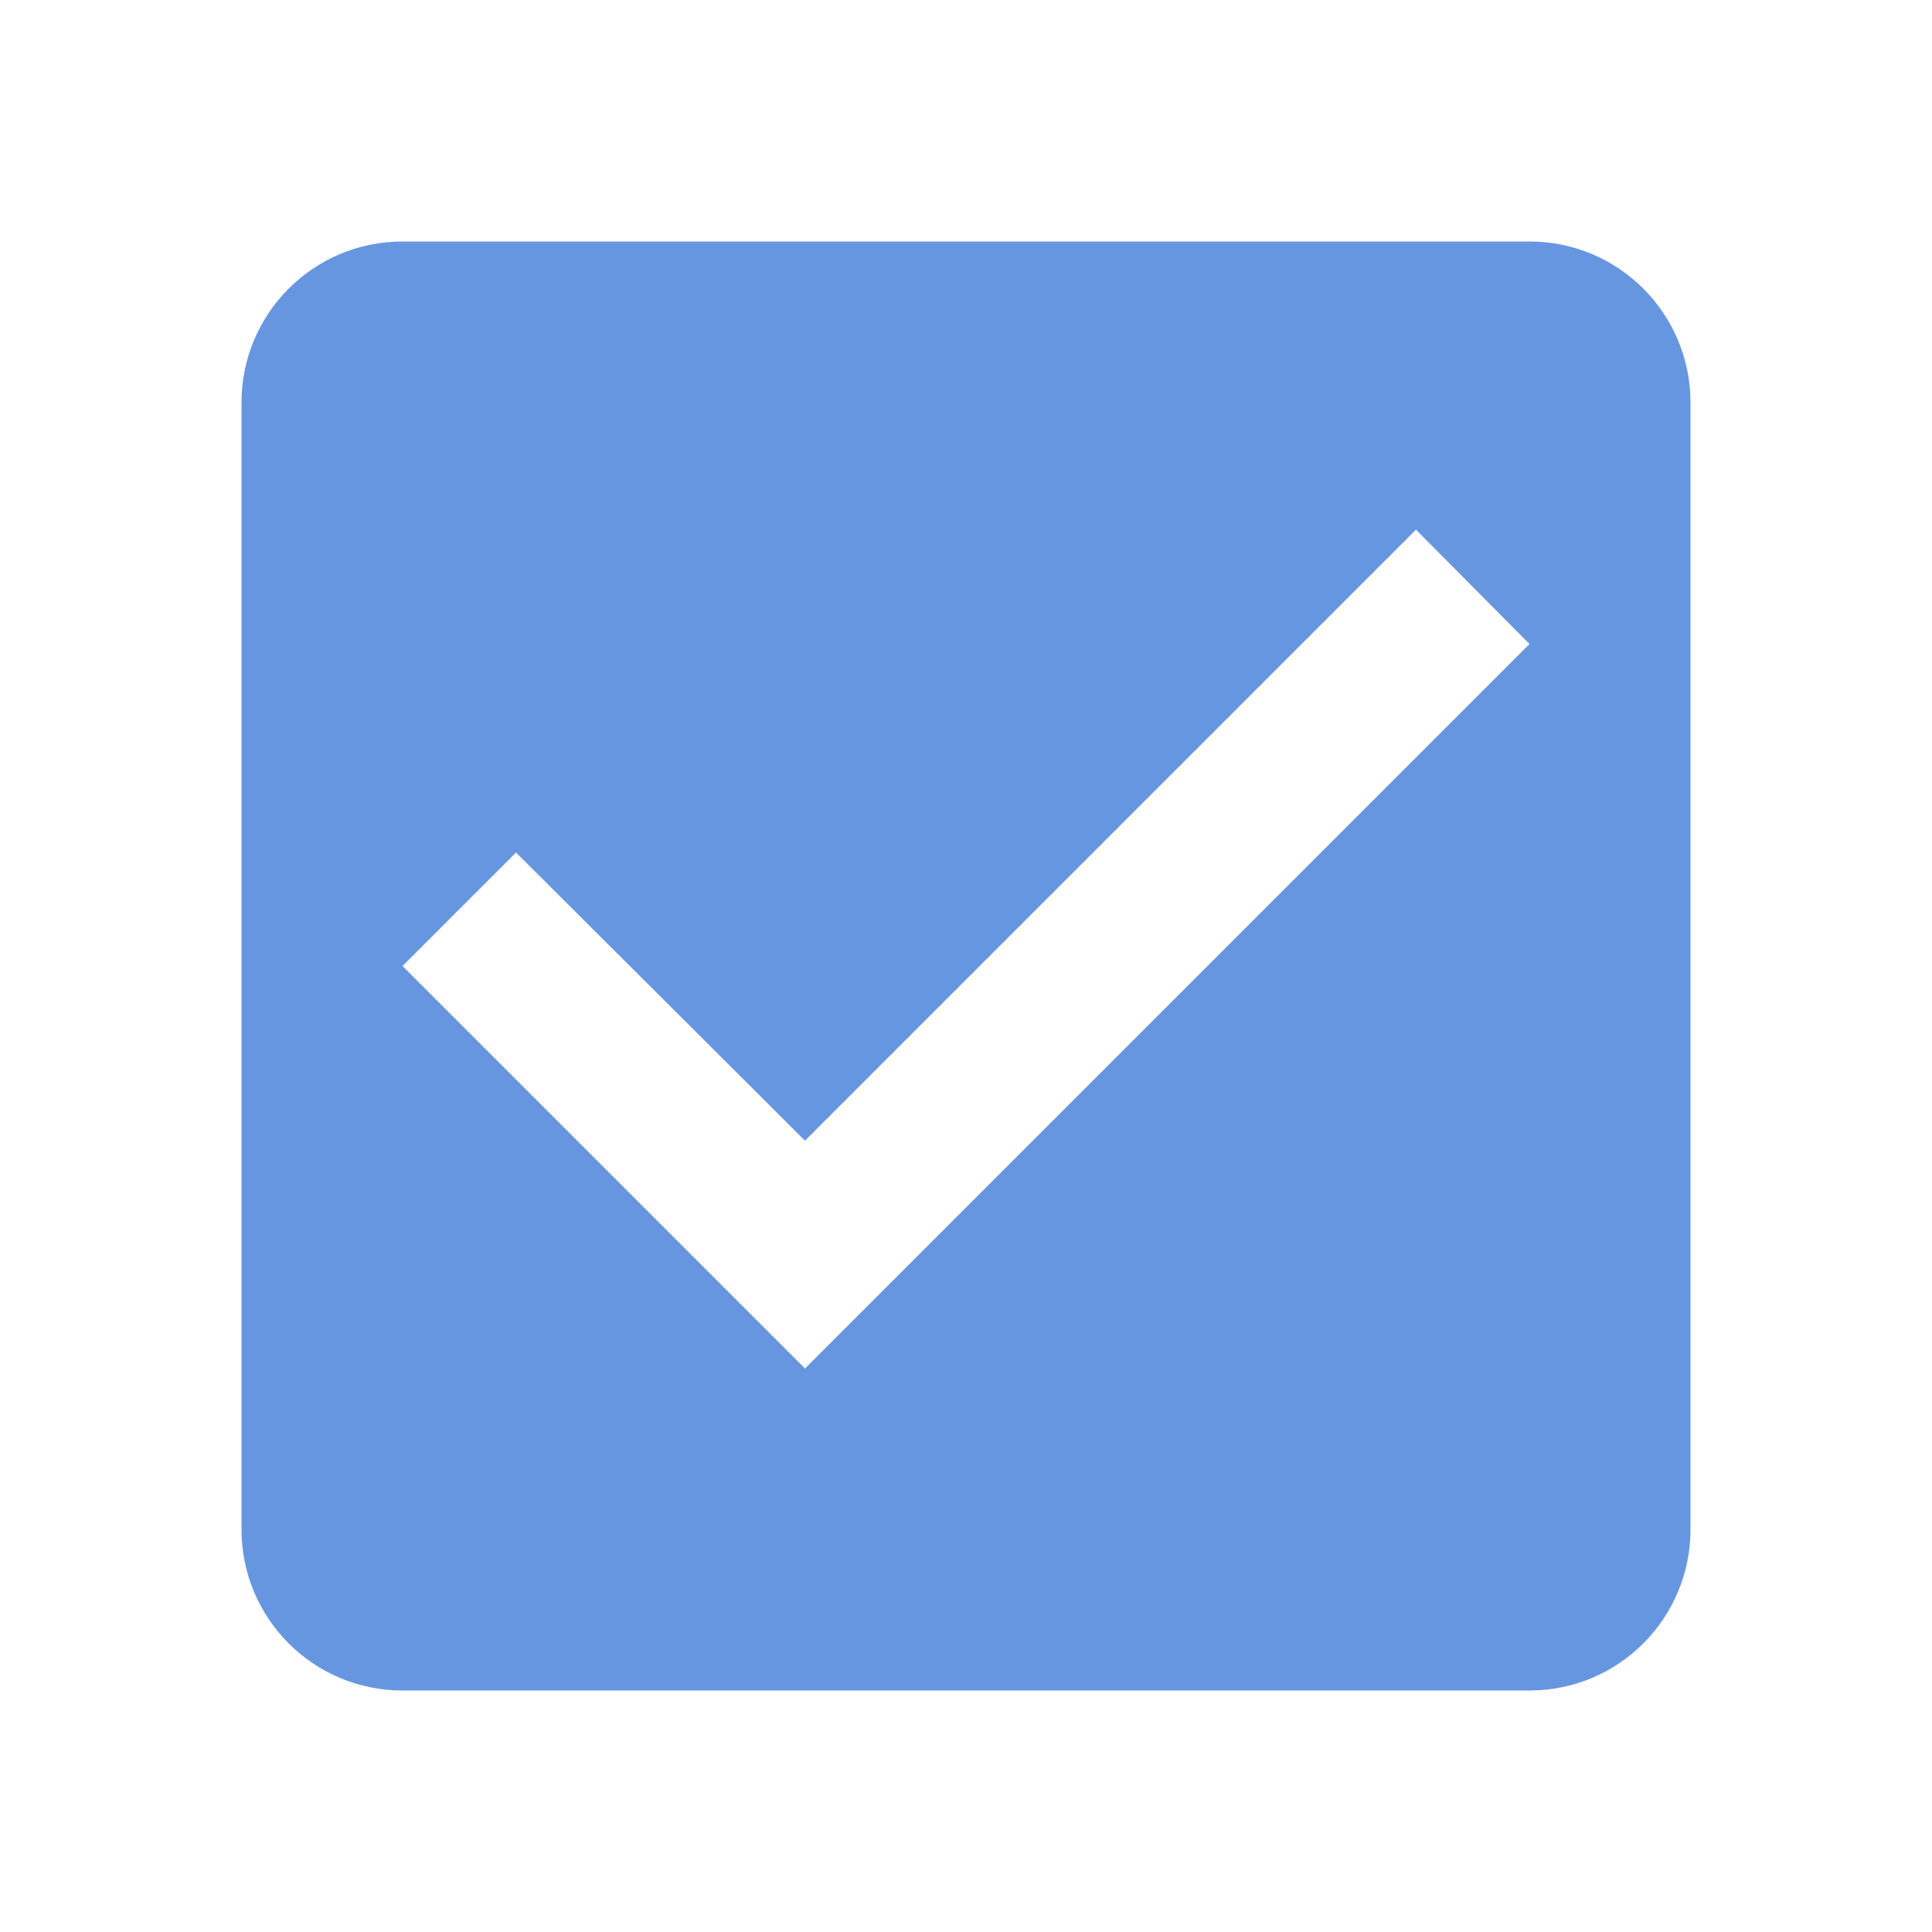
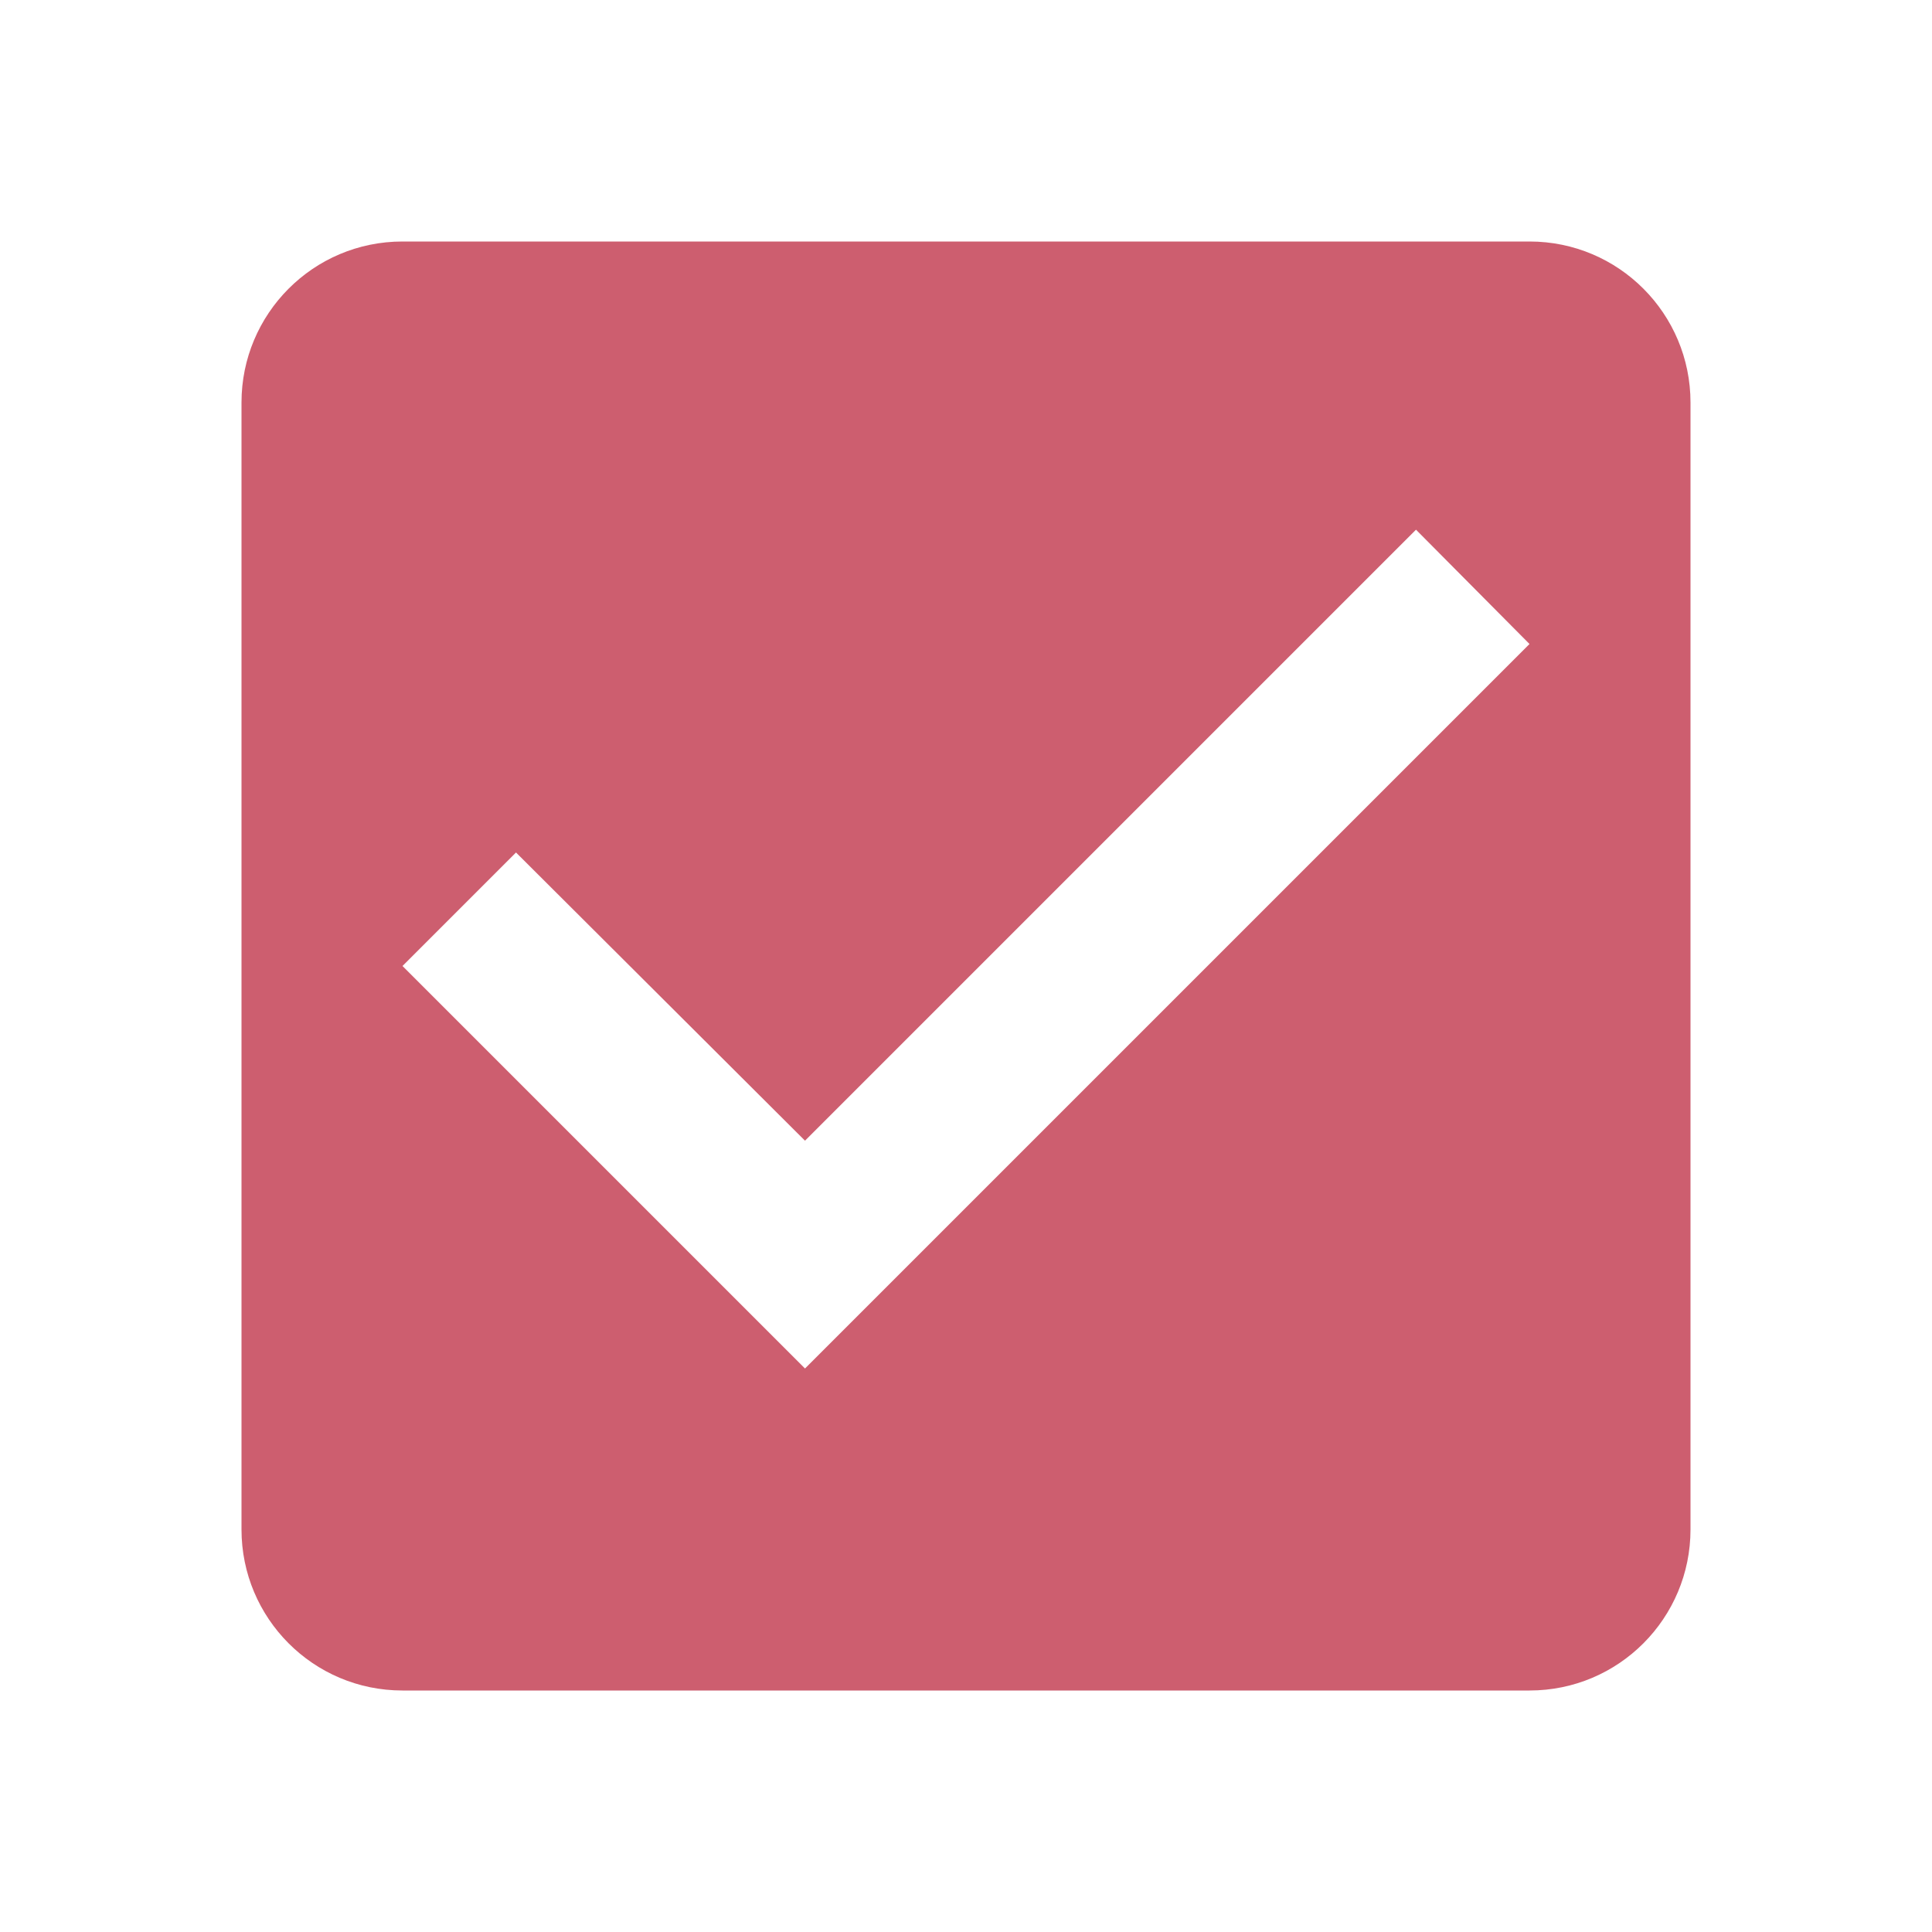
<svg xmlns="http://www.w3.org/2000/svg" width="24" height="24" viewBox="0 0 24 24">
-   <path d="M19 3H5c-1.11 0-2 .9-2 2v14c0 1.1.89 2 2 2h14c1.11 0 2-.9 2-2V5c0-1.1-.89-2-2-2zm-9 14l-5-5 1.41-1.41L10 14.17l7.59-7.59L19 8l-9 9z" fill="#6796e1" />
+   <path d="M19 3H5c-1.11 0-2 .9-2 2v14c0 1.1.89 2 2 2h14c1.11 0 2-.9 2-2V5c0-1.1-.89-2-2-2zm-9 14l-5-5 1.41-1.41L10 14.17l7.59-7.59L19 8l-9 9z" fill="#cd5e6f" />
</svg>
